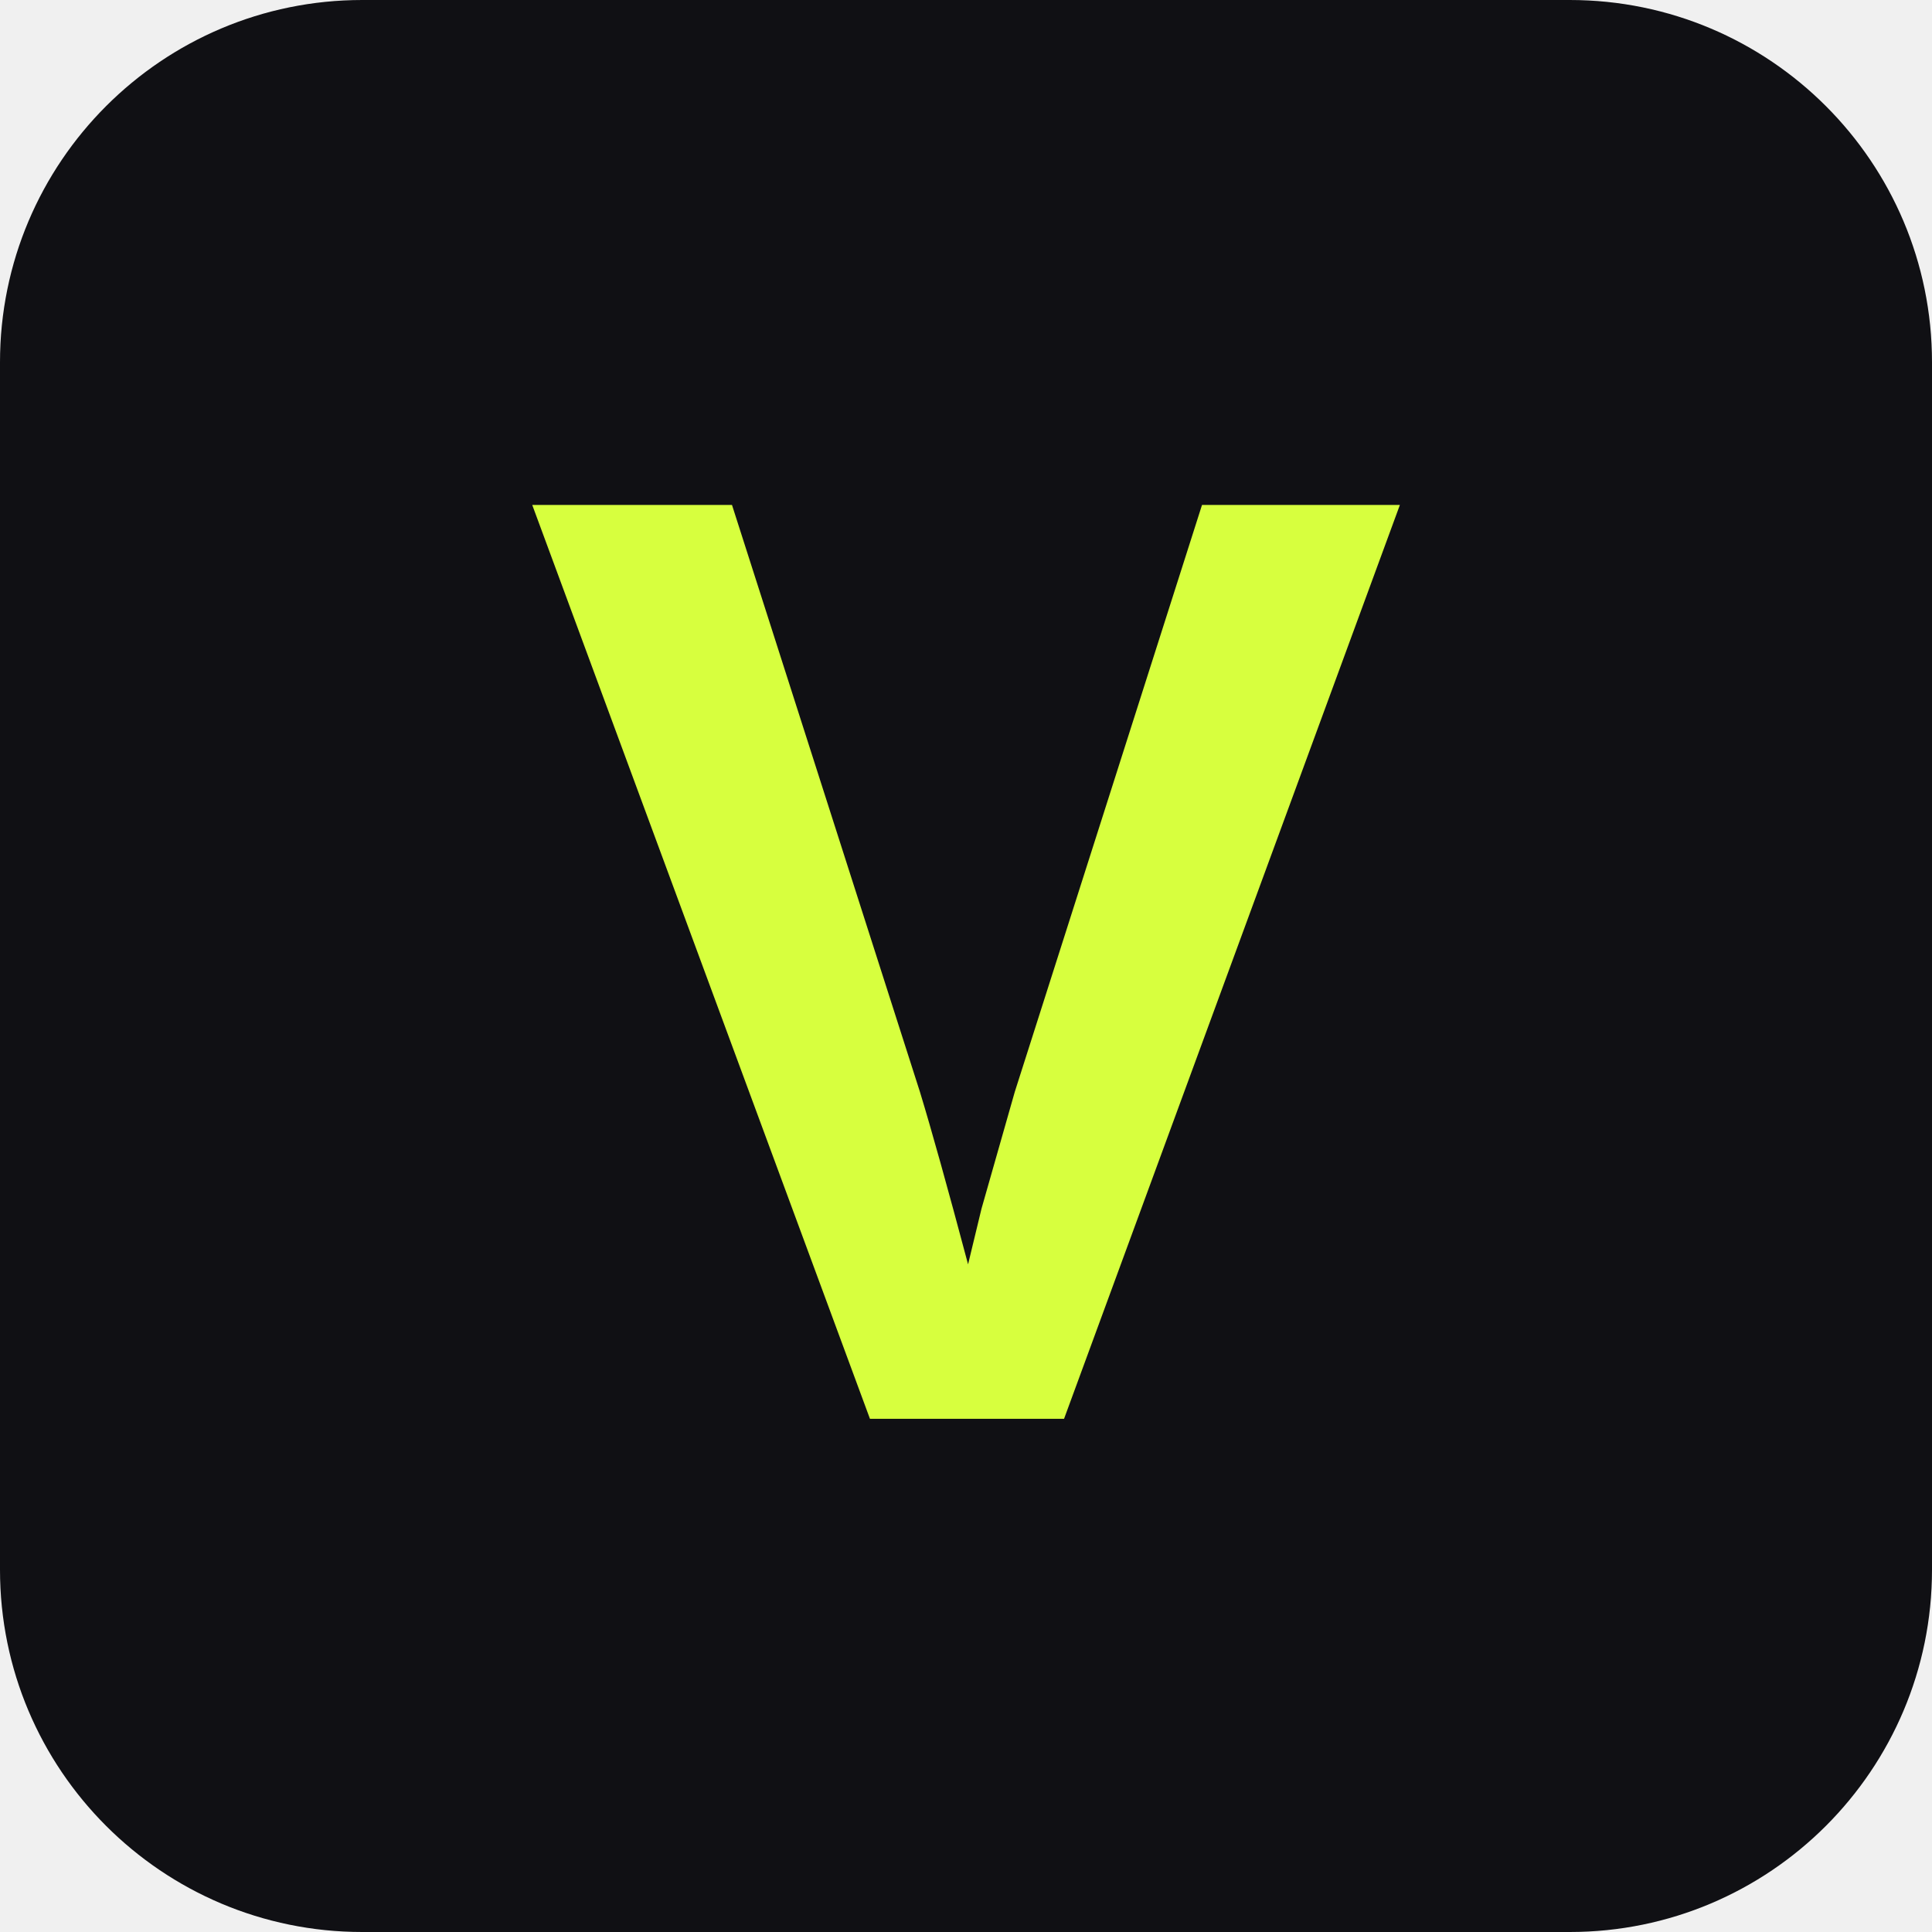
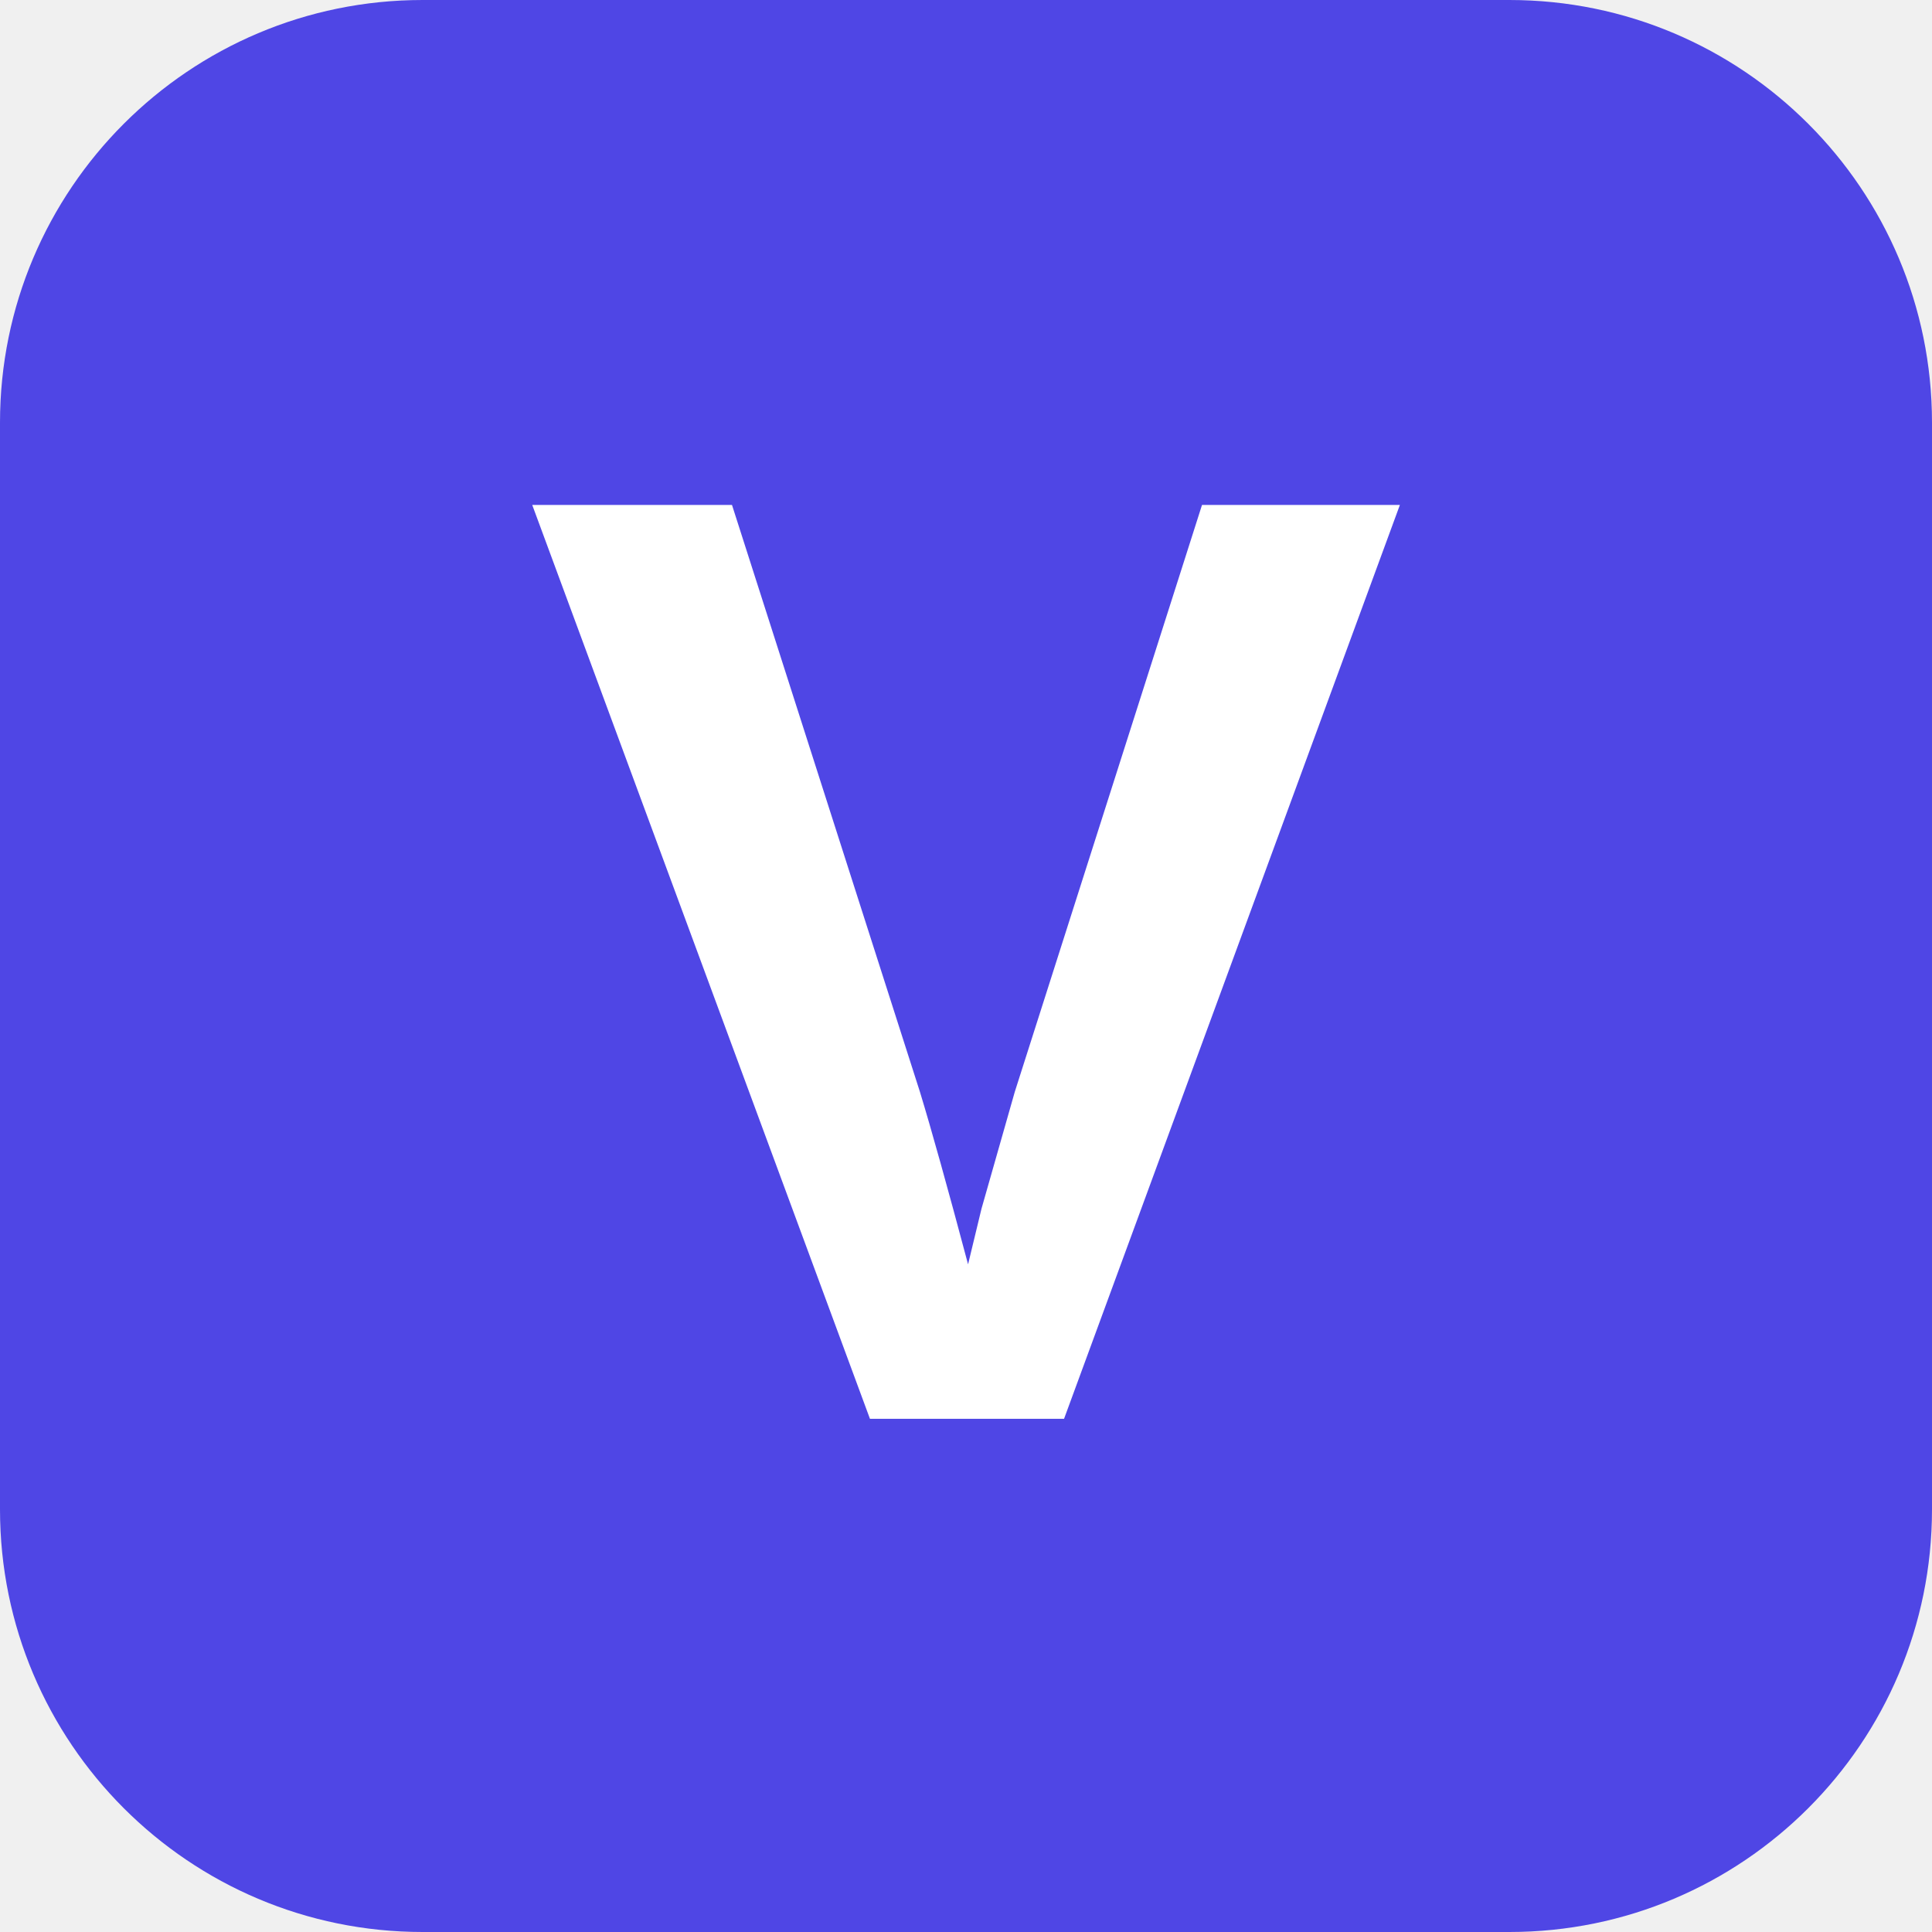
<svg xmlns="http://www.w3.org/2000/svg" viewBox="0 0 128 128" role="img" aria-label="Vicky Dasta — V mark">
-   <rect width="128" height="128" rx="24" fill="#101014" />
-   <text x="64" y="94" font-family="Arial, Helvetica, sans-serif" font-size="88" font-weight="900" text-anchor="middle" fill="#d7ff3e">V</text>
+   <rect width="128" height="128" rx="28" fill="#4f46e5" />
+   <text x="64" y="94" font-family="Arial, Helvetica, sans-serif" font-size="88" font-weight="900" text-anchor="middle" fill="#ffffff">V</text>
</svg>
